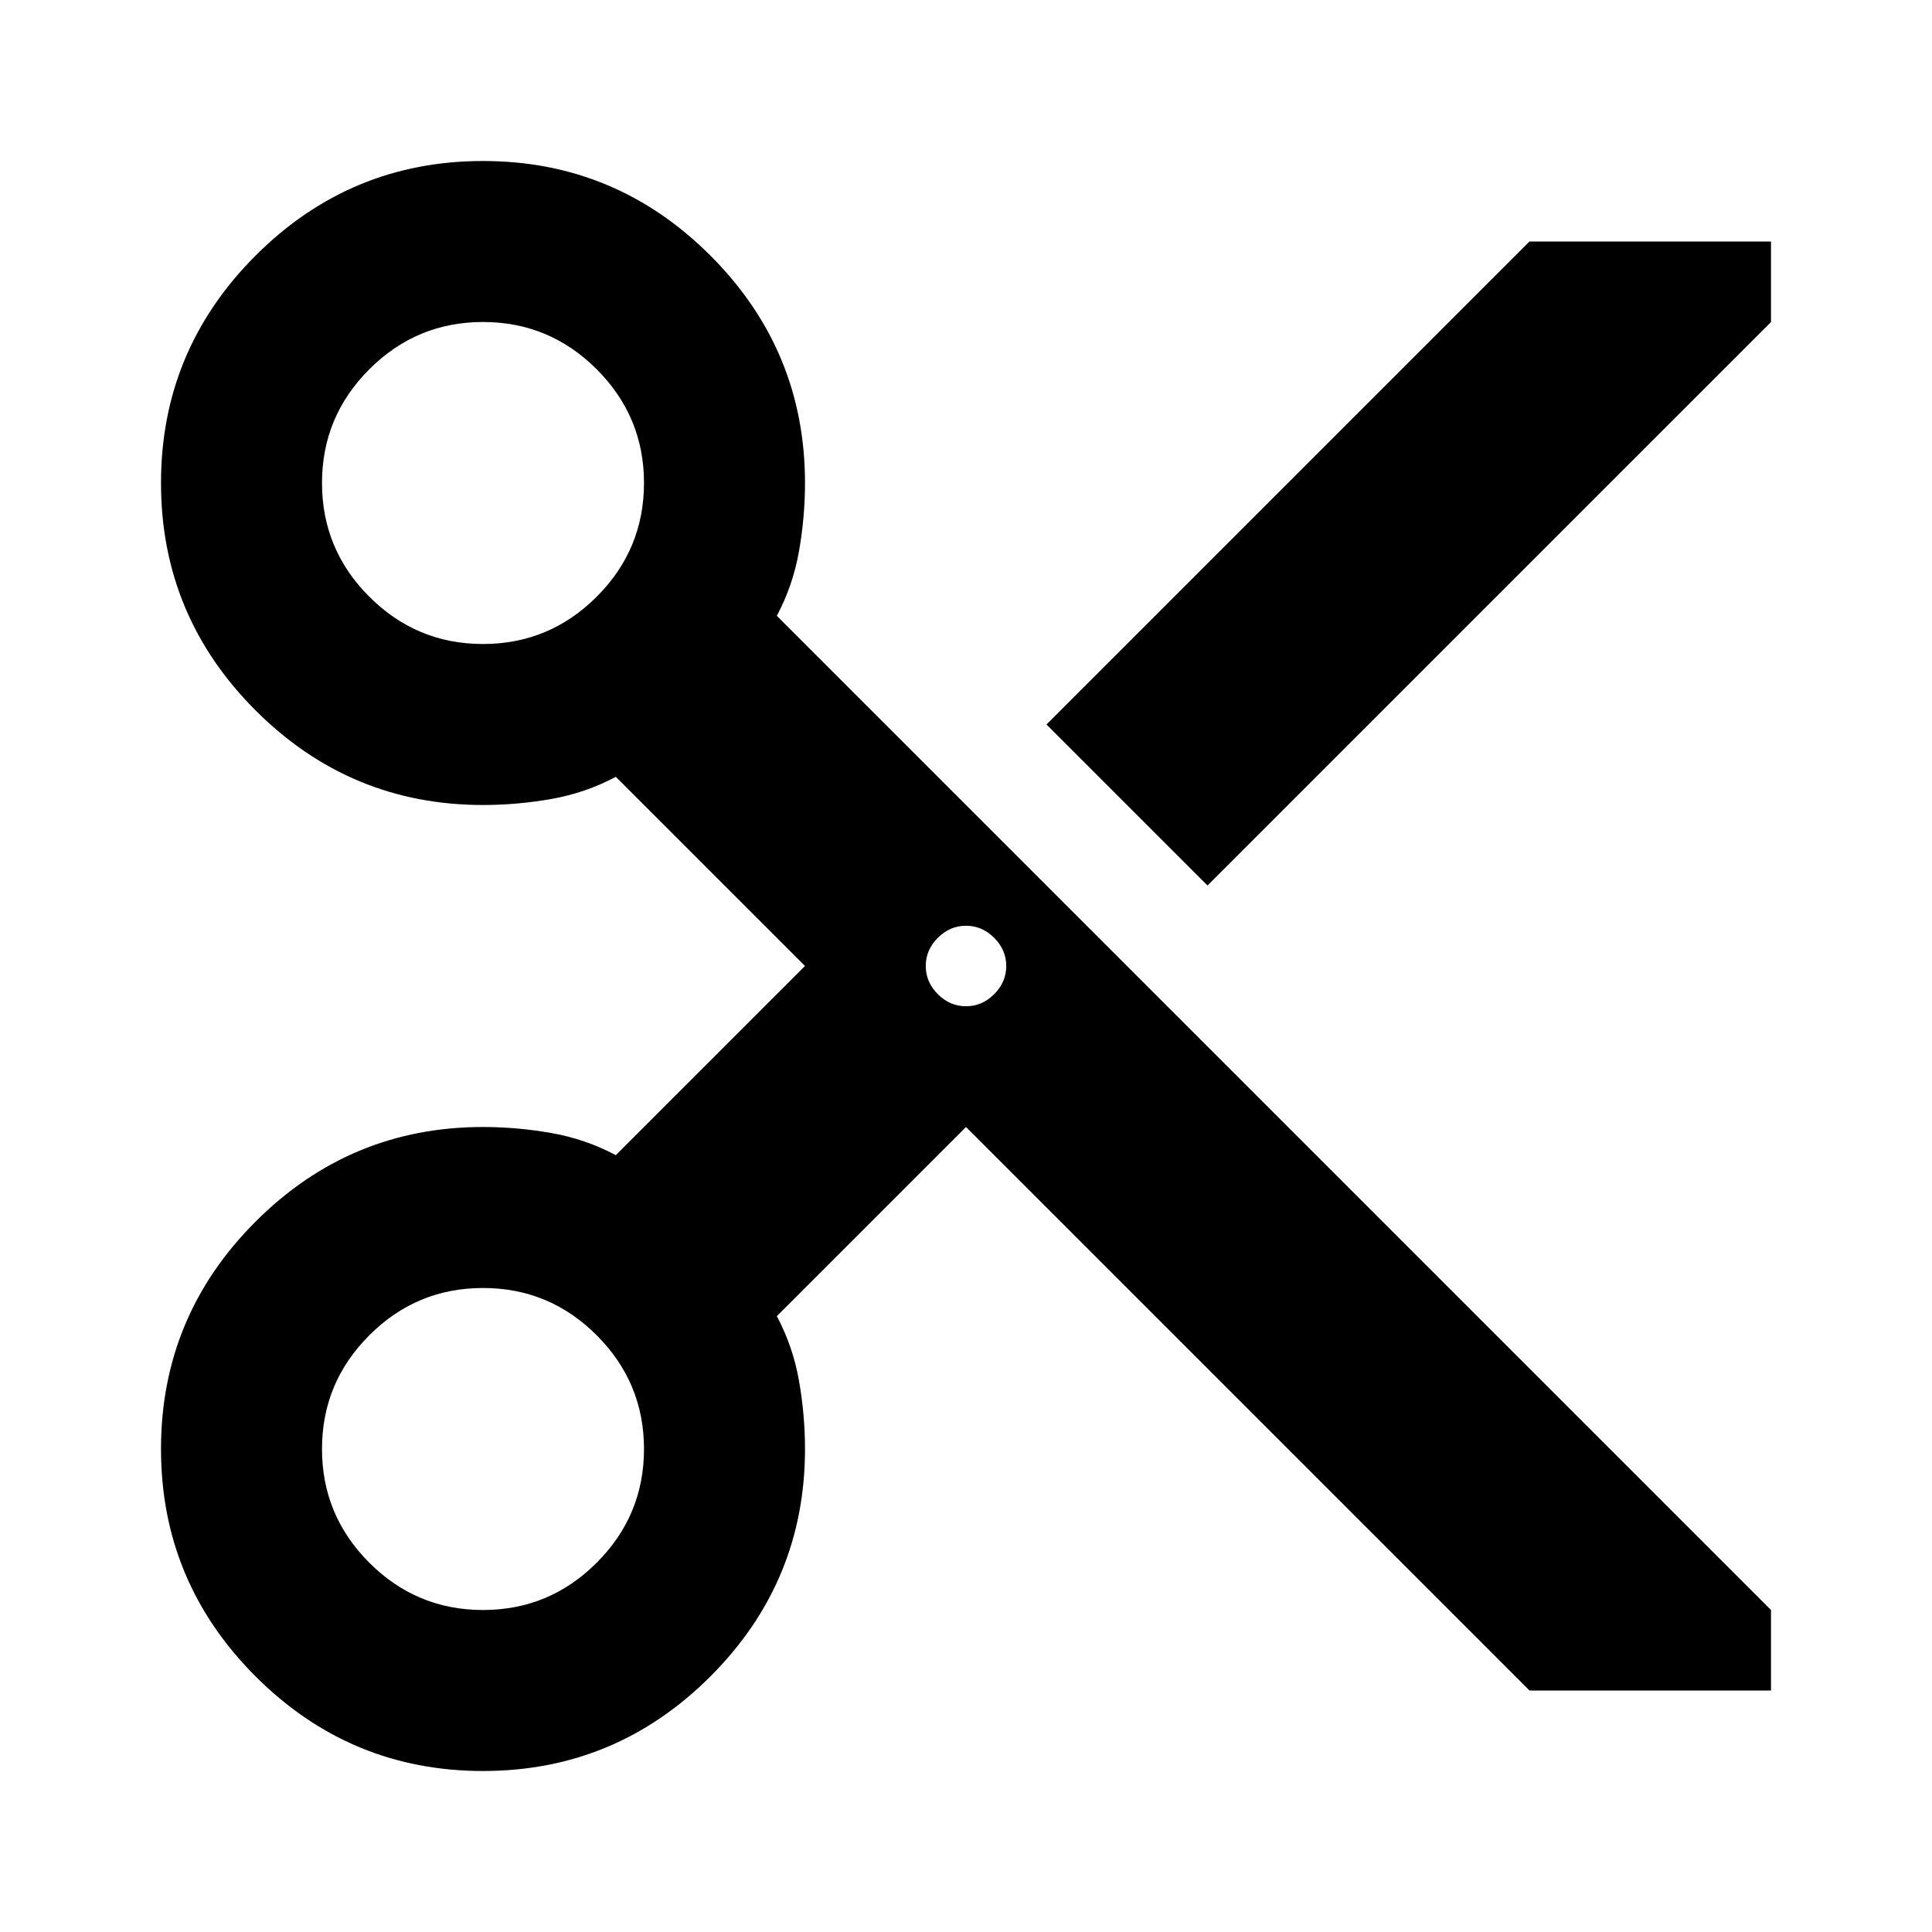
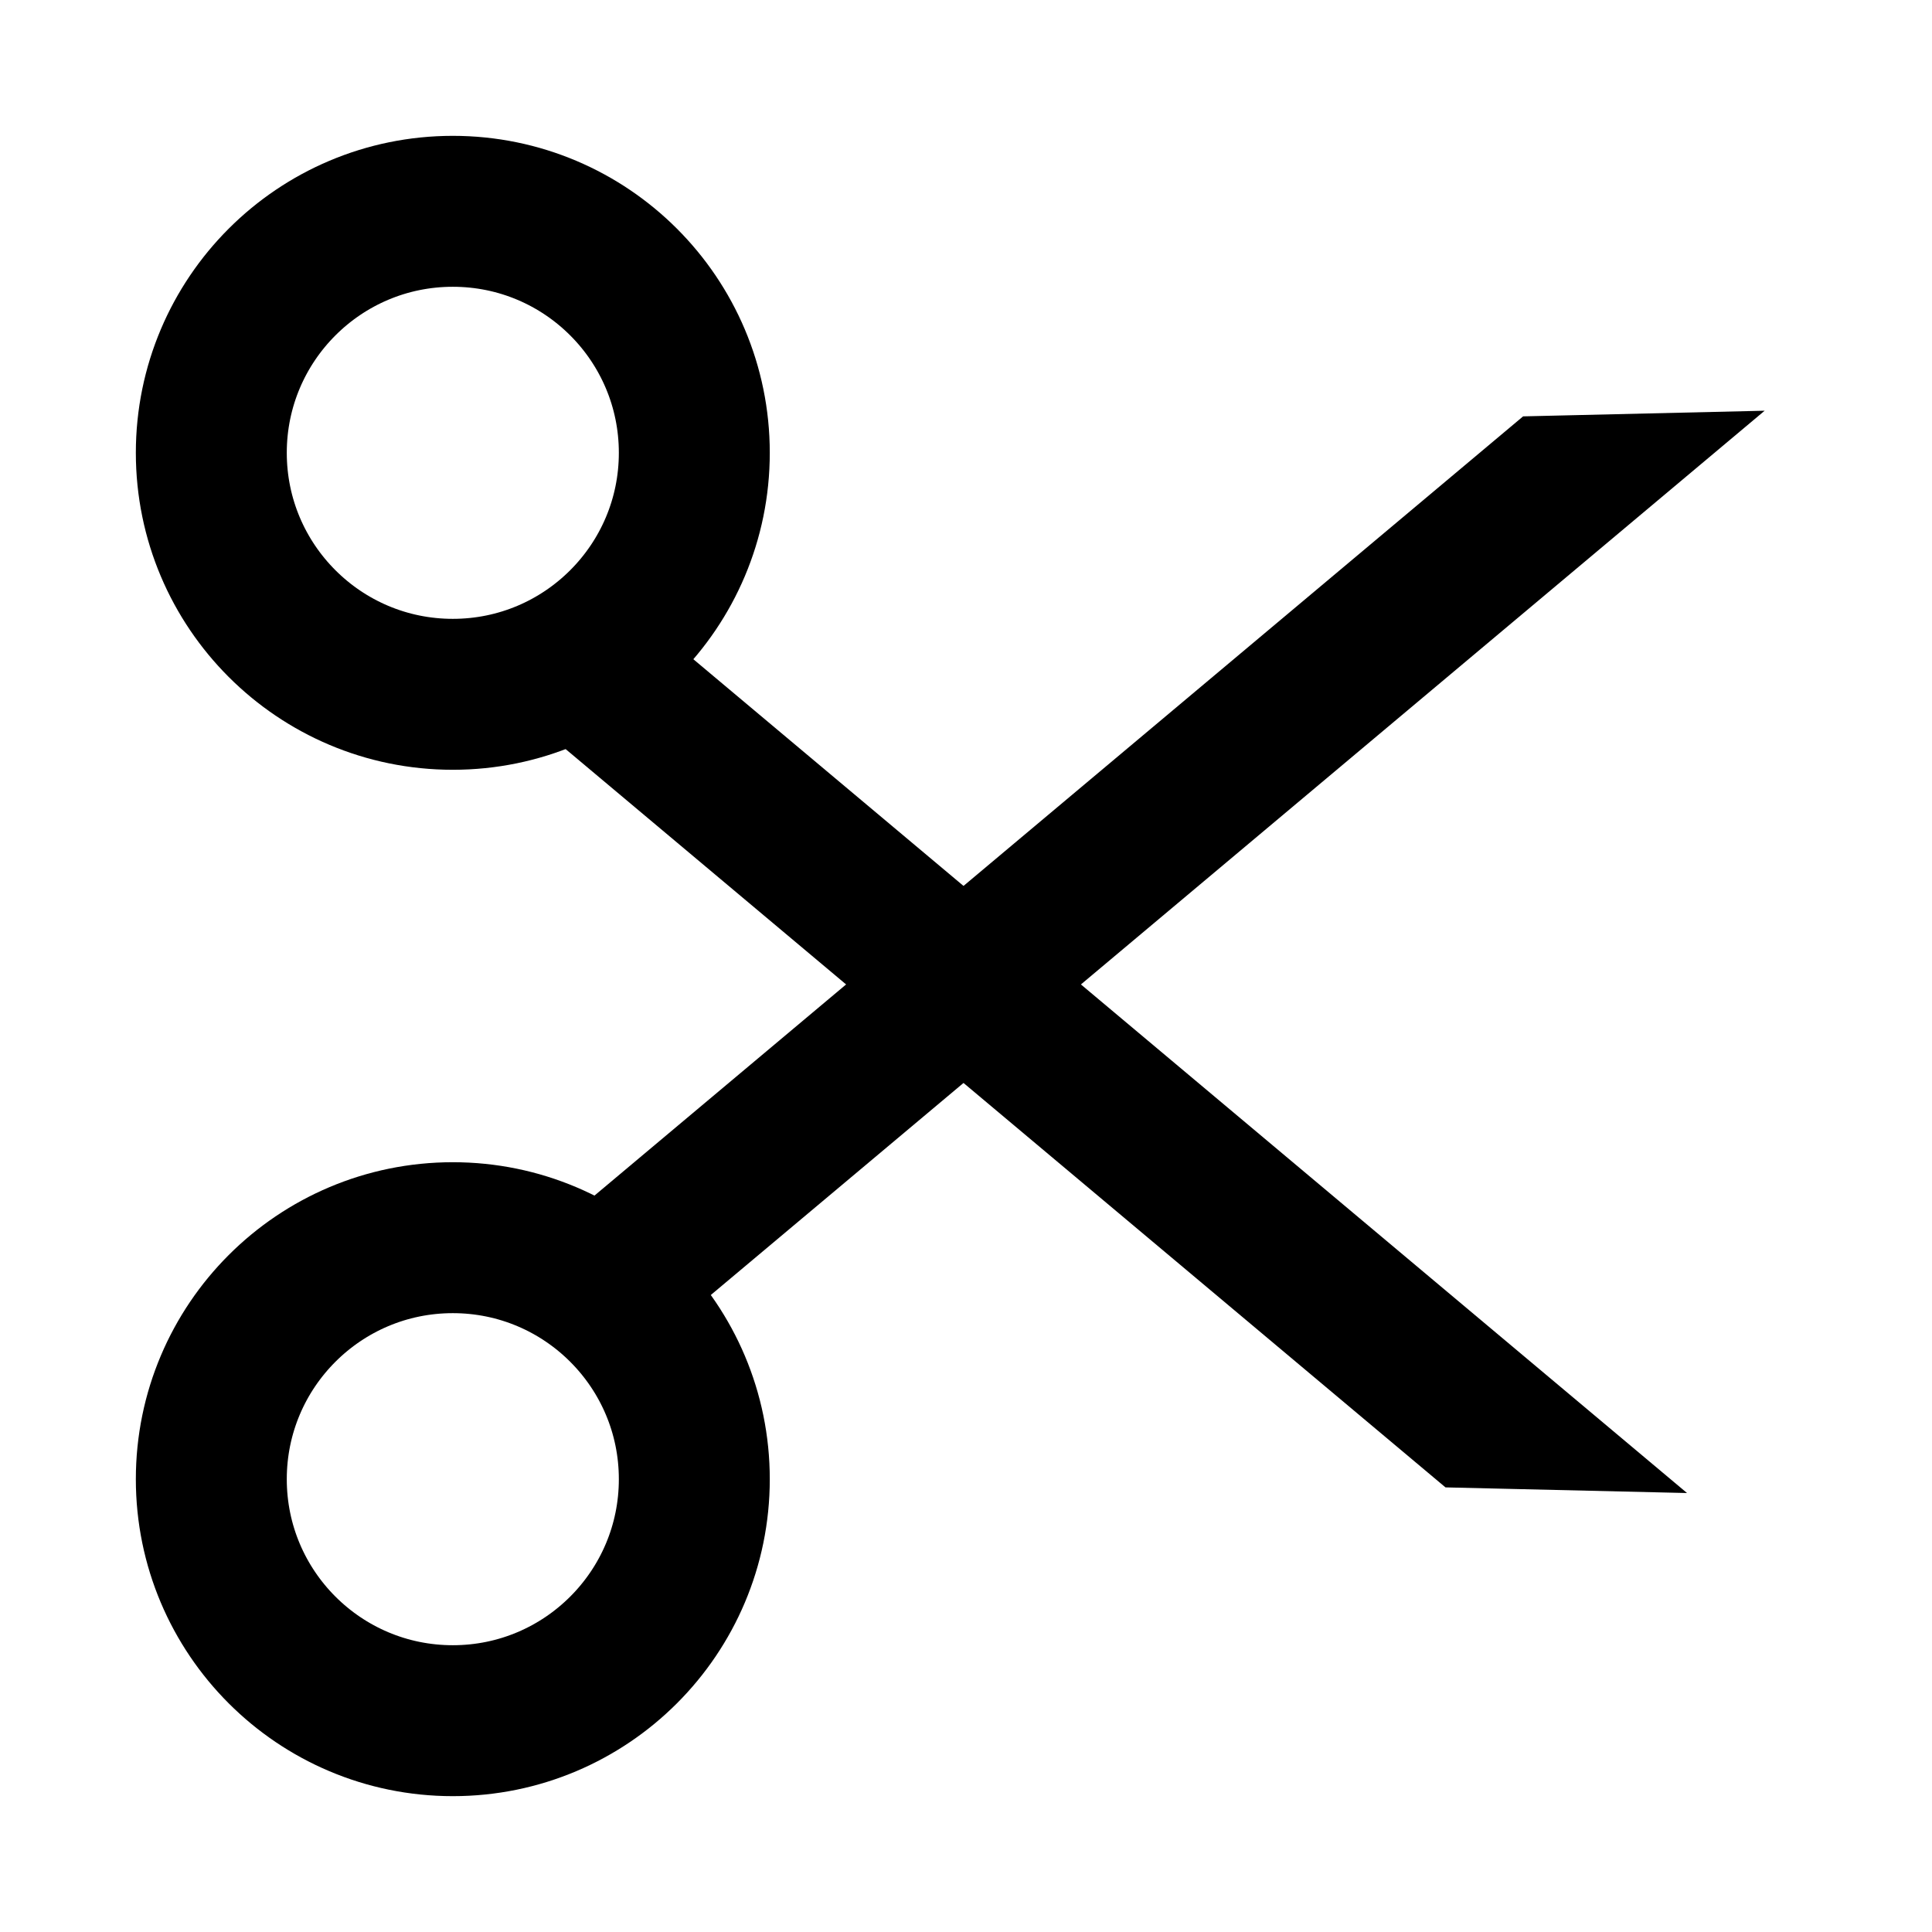
- <svg xmlns="http://www.w3.org/2000/svg" height="24" viewBox="0 -960 960 960" width="24" id="roi-cutter" version="1.1">
-   <path fill="#000" stroke="none" d="M760-120 480-400l-94 94q8 15 11 32t3 34q0 66-47 113T240-80q-66 0-113-47T80-240q0-66 47-113t113-47q17 0 34 3t32 11l94-94-94-94q-15 8-32 11t-34 3q-66 0-113-47T80-720q0-66 47-113t113-47q66 0 113 47t47 113q0 17-3 34t-11 32l494 494v40H760ZM600-520l-80-80 240-240h120v40L600-520ZM240-640q33 0 56.5-23.5T320-720q0-33-23.5-56.5T240-800q-33 0-56.5 23.5T160-720q0 33 23.5 56.5T240-640Zm240 180q8 0 14-6t6-14q0-8-6-14t-14-6q-8 0-14 6t-6 14q0 8 6 14t14 6ZM240-160q33 0 56.5-23.5T320-240q0-33-23.5-56.5T240-320q-33 0-56.5 23.5T160-240q0 33 23.5 56.5T240-160Z" />
+ <svg xmlns="http://www.w3.org/2000/svg" width="64" height="64" viewBox="0 0 64 64" version="1.1" id="roi-cutter">
+   <g>
+     <circle fill="none" stroke="#000" stroke-width="5" cx="15" cy="15" r="8" />
+     <circle fill="none" stroke="#000" stroke-width="5" cx="15" cy="49" r="8" />
+     <polyline fill="#000" stroke="#000" stroke-width="1" points="0,0 40,0 45,4 0,4" transform="translate(20, 40) rotate(-40, 0, 0)" />
+     <polyline fill="#000" stroke="#000" stroke-width="1" points="0,0 45,0 40,4 0,4" transform="translate(20, 20) rotate(40, 0, 0)" />
+   </g>
</svg>
